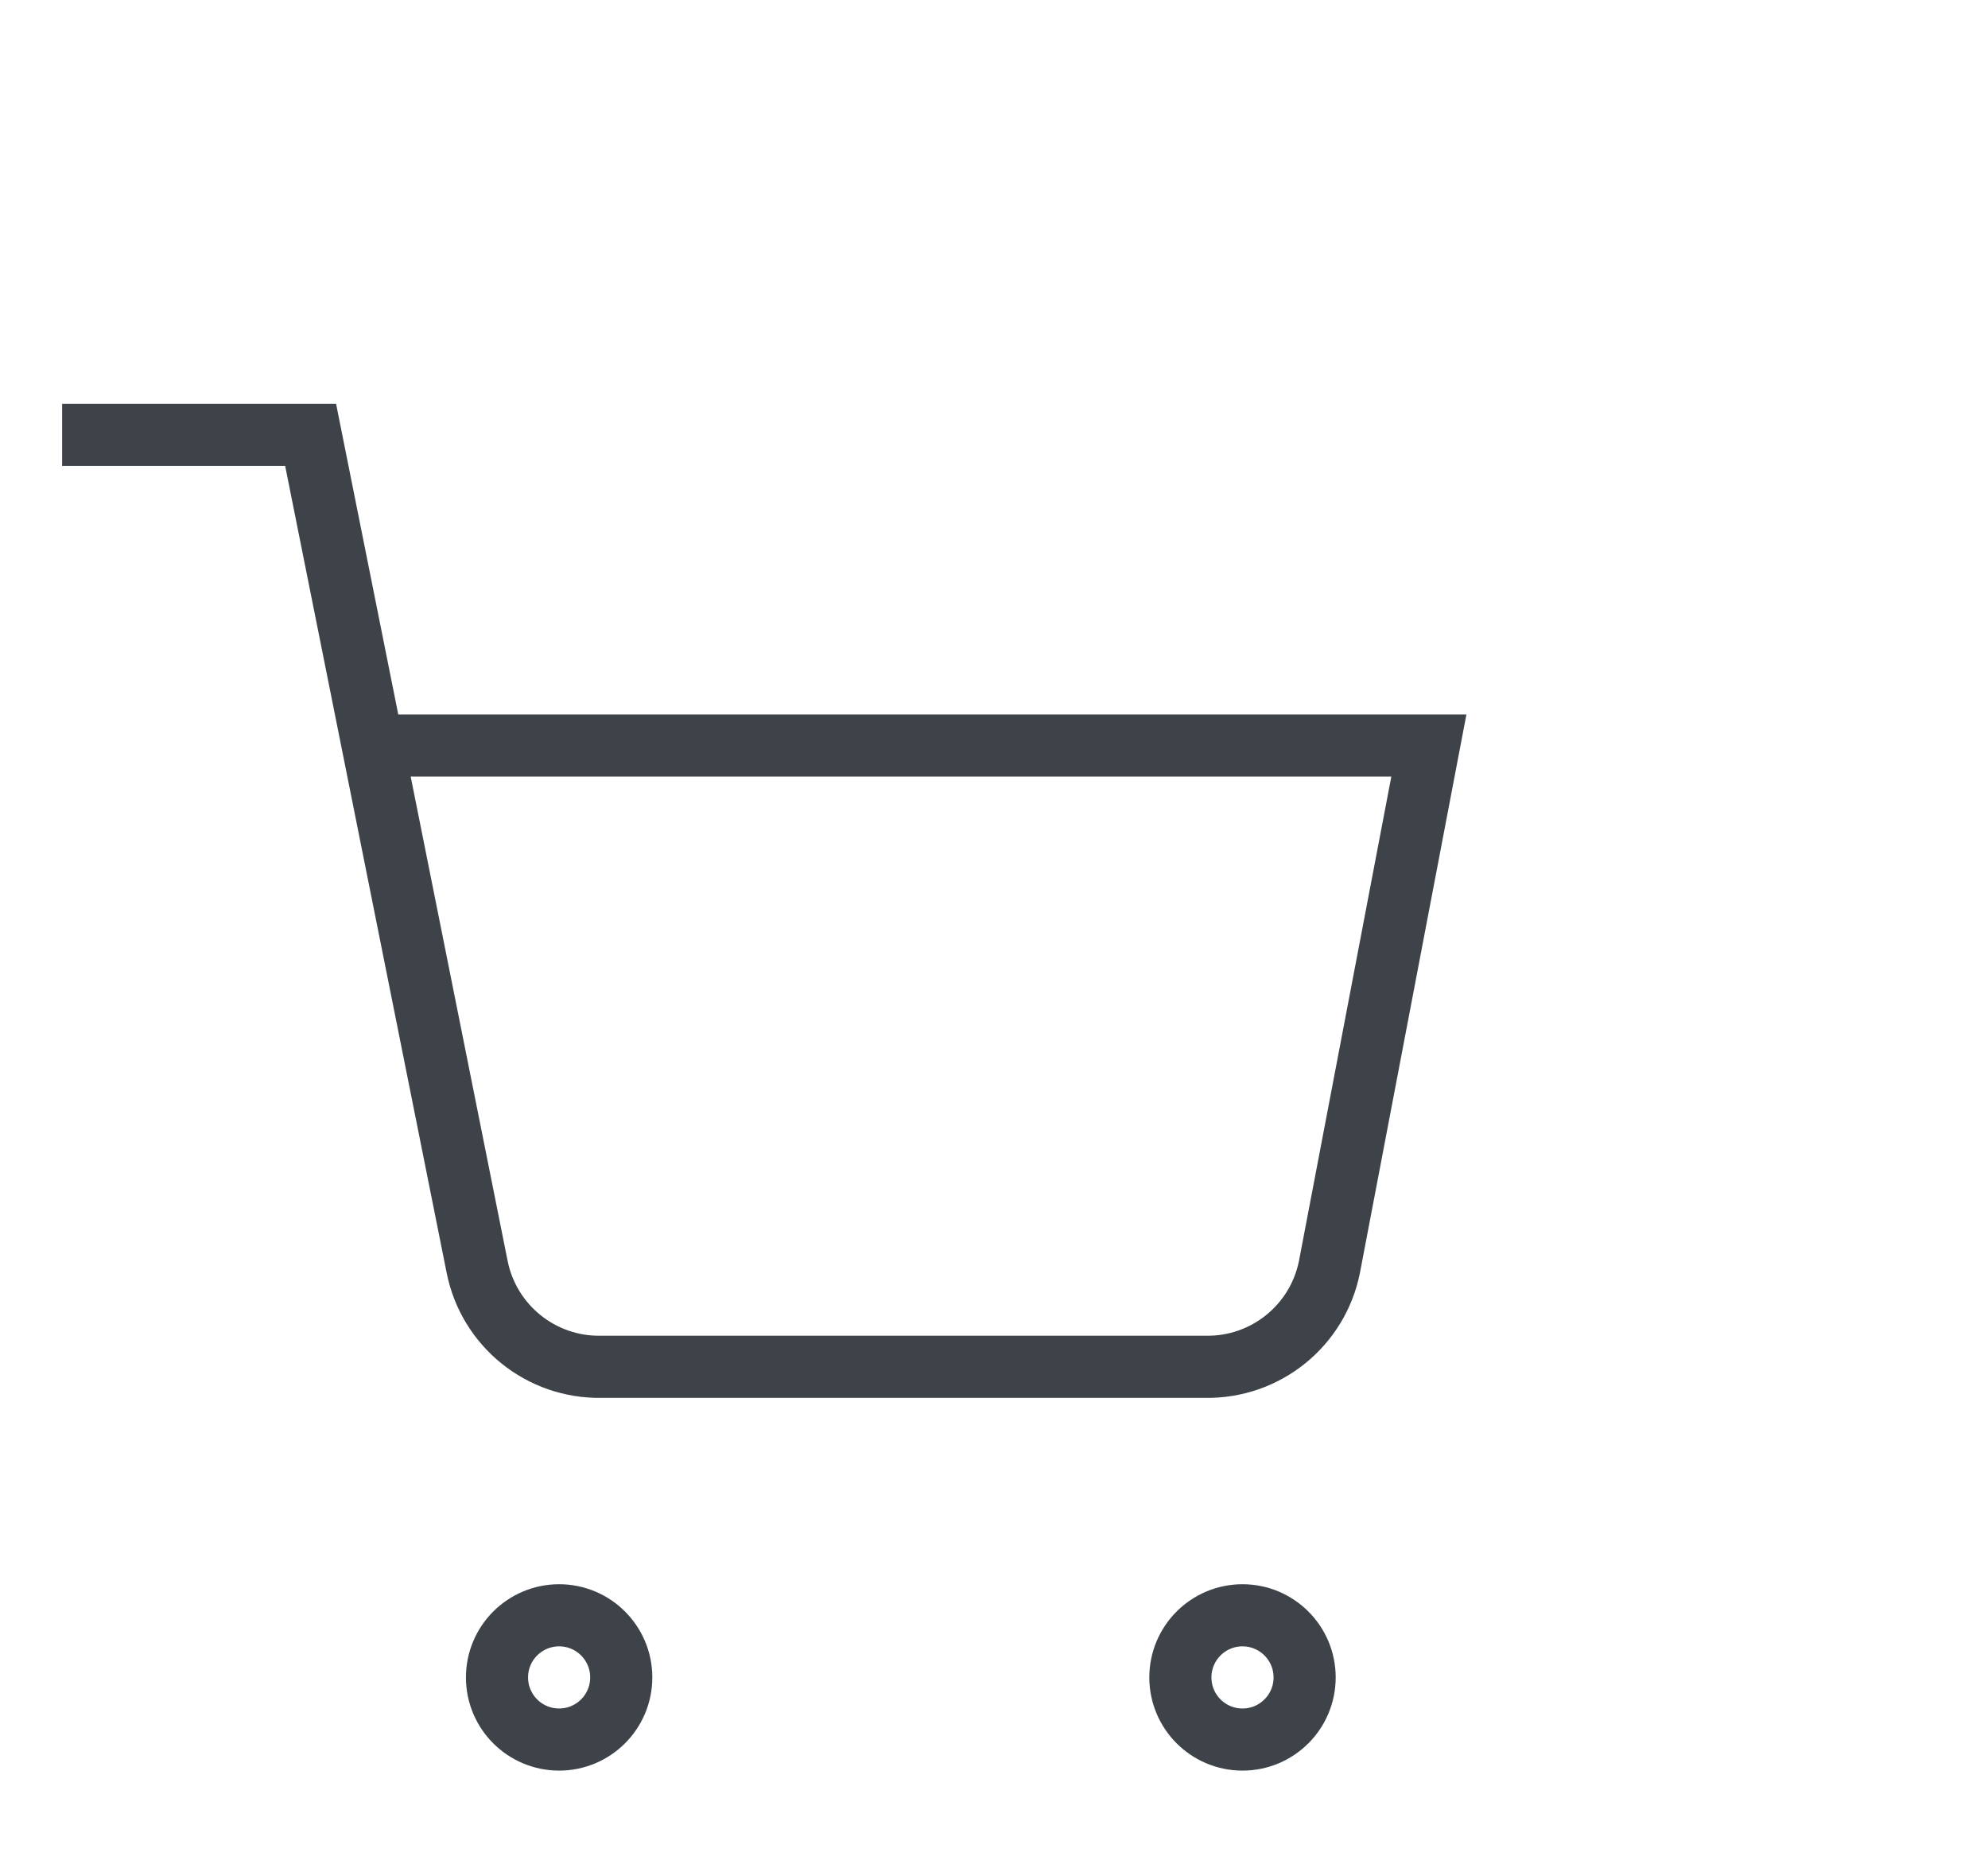
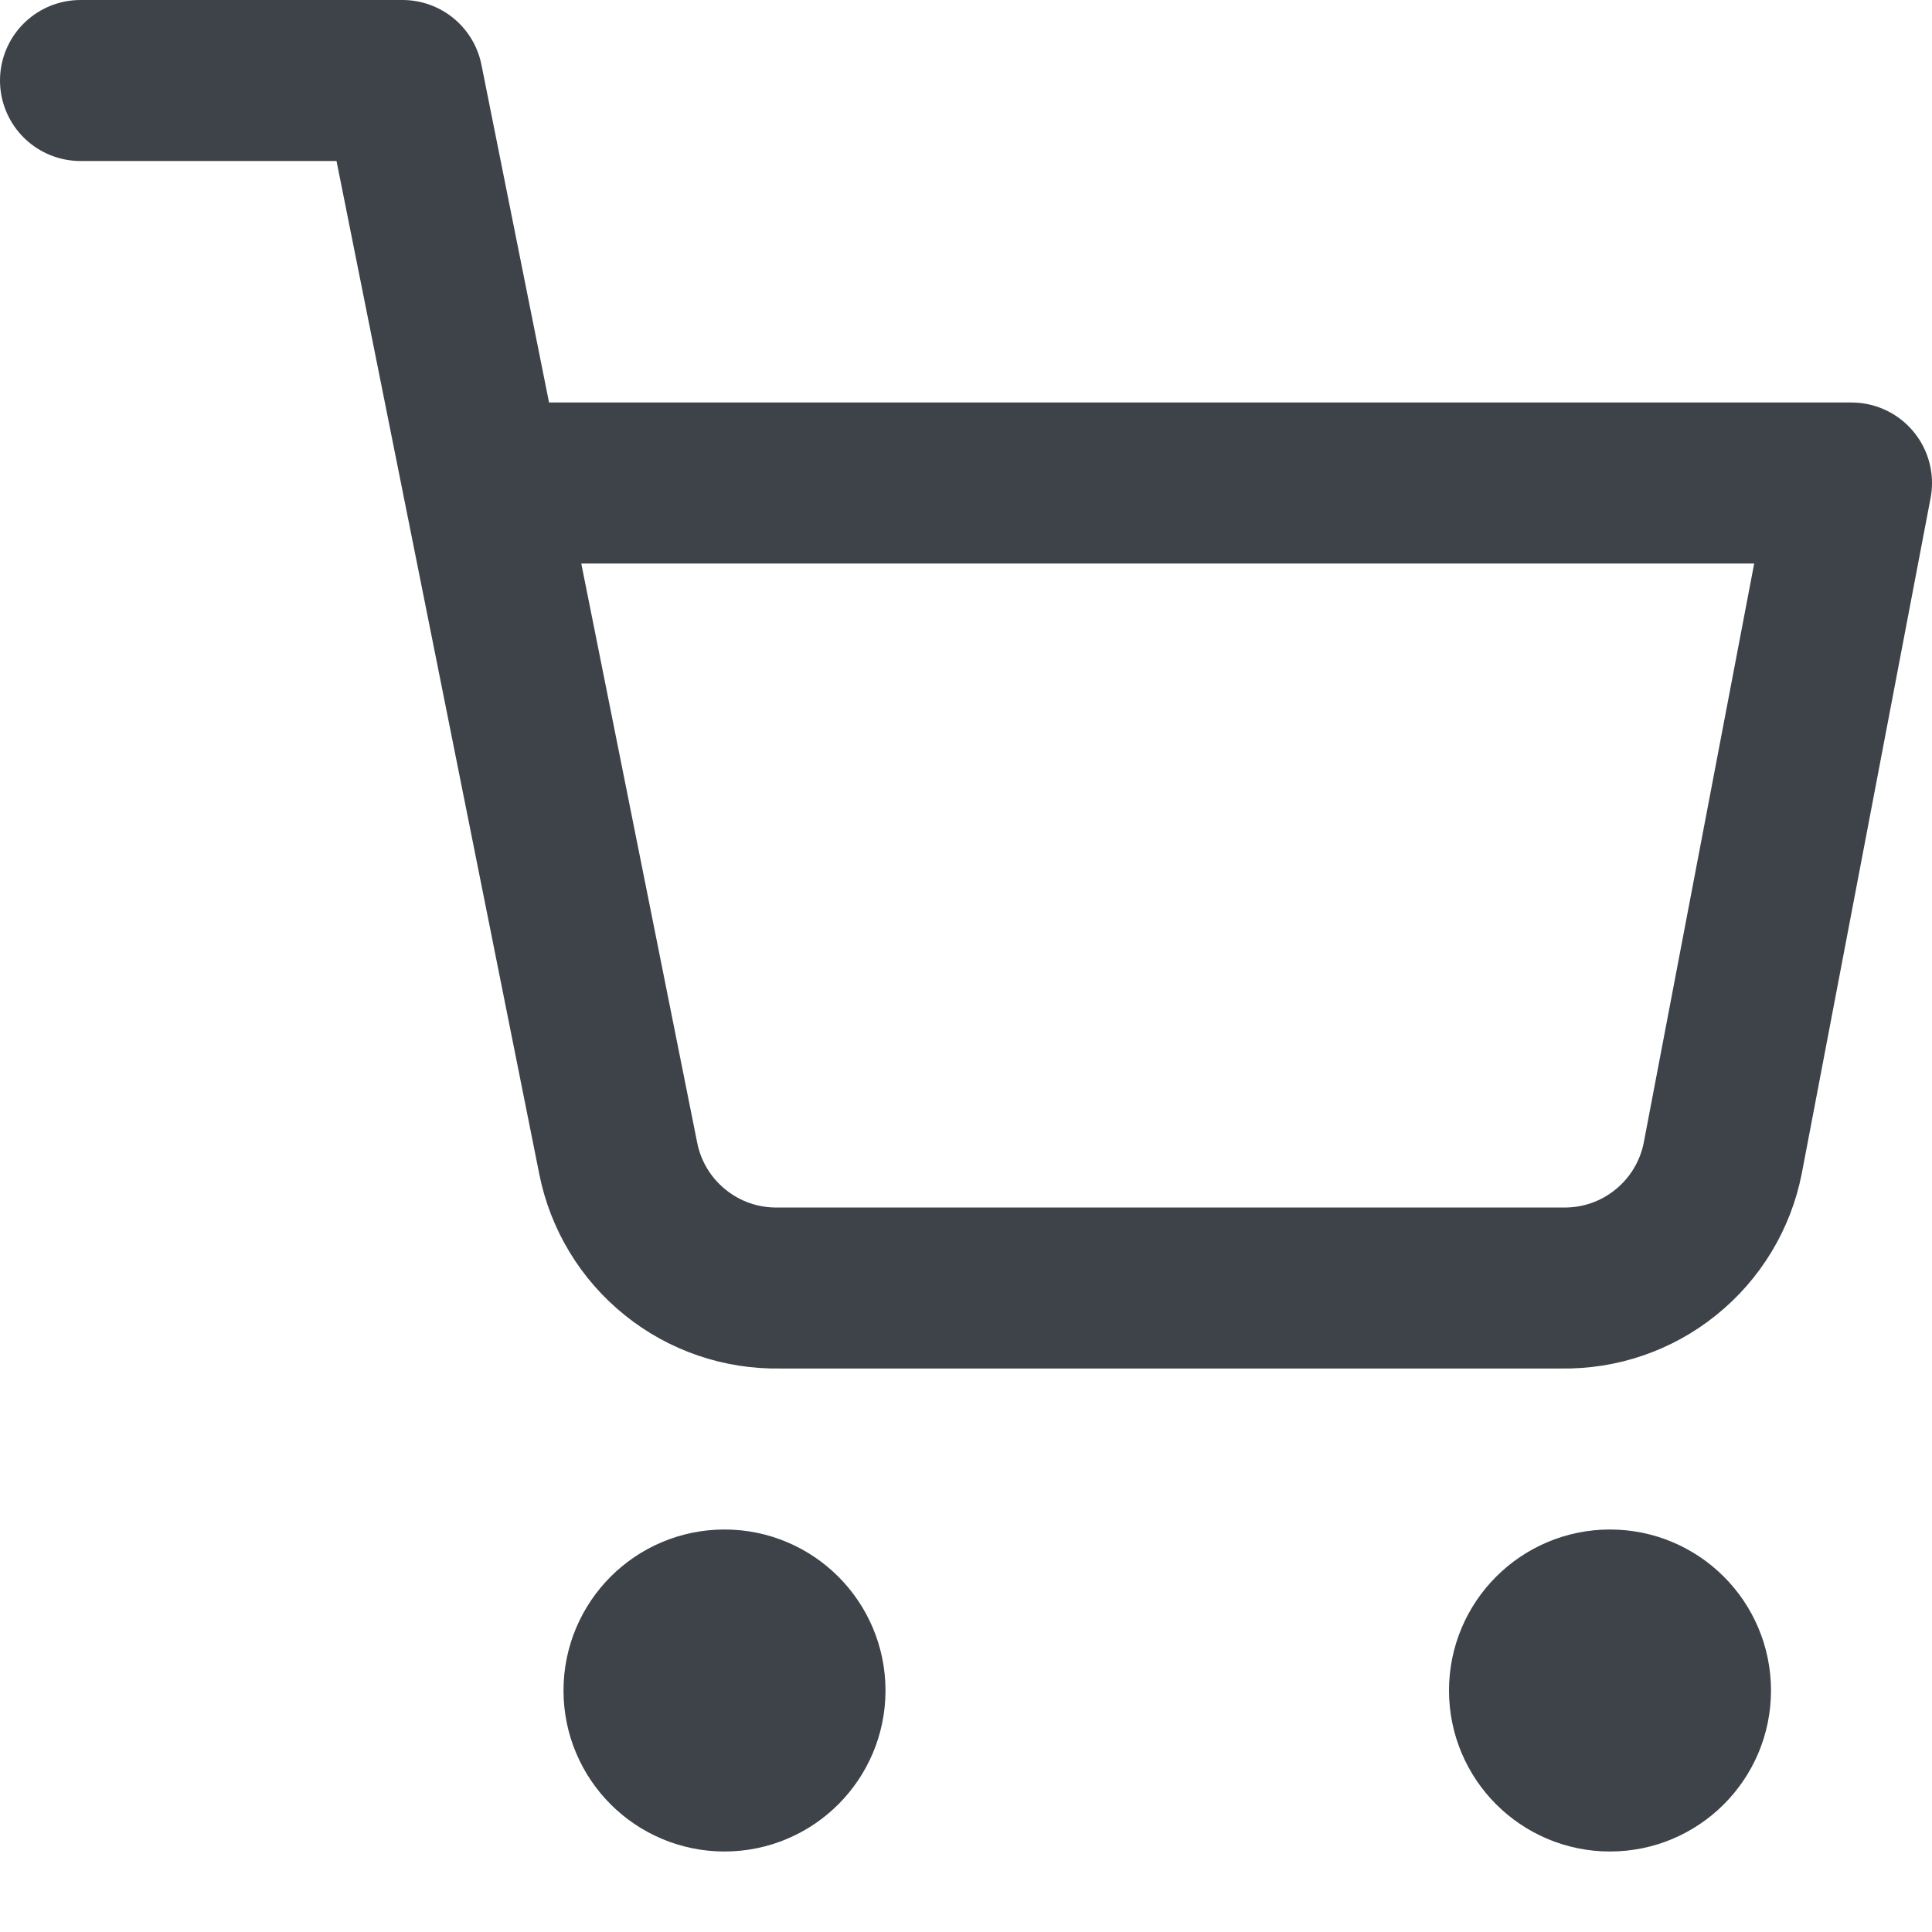
- <svg xmlns="http://www.w3.org/2000/svg" width="32" height="30" fill="none" viewBox="0 0 32 30">
-   <path stroke="#3D4349" strokeLinecap="round" strokeLinejoin="round" strokeWidth="2" d="M9 28a1 1 0 100-2 1 1 0 000 2zM20 28a1 1 0 100-2 1 1 0 000 2zM1 7h4l2.68 13.39a2 2 0 002 1.61h9.72a2 2 0 002-1.61L23 12H6" />
+ <svg xmlns="http://www.w3.org/2000/svg" width="24" height="24" viewBox="0 0 24 24" fill="none">
+   <path d="M9 22C9.552 22 10 21.552 10 21C10 20.448 9.552 20 9 20C8.448 20 8 20.448 8 21C8 21.552 8.448 22 9 22Z" stroke="#3D4349" stroke-width="2" stroke-linecap="round" stroke-linejoin="round" />
+   <path d="M20 22C20.552 22 21 21.552 21 21C21 20.448 20.552 20 20 20C19.448 20 19 20.448 19 21C19 21.552 19.448 22 20 22Z" stroke="#3D4349" stroke-width="2" stroke-linecap="round" stroke-linejoin="round" />
+   <path d="M1 1H5L7.68 14.39C7.771 14.85 8.022 15.264 8.388 15.558C8.753 15.853 9.211 16.009 9.68 16H19.4C19.869 16.009 20.327 15.853 20.692 15.558C21.058 15.264 21.309 14.85 21.4 14.39L23 6H6" stroke="#3D4349" stroke-width="2" stroke-linecap="round" stroke-linejoin="round" />
</svg>
